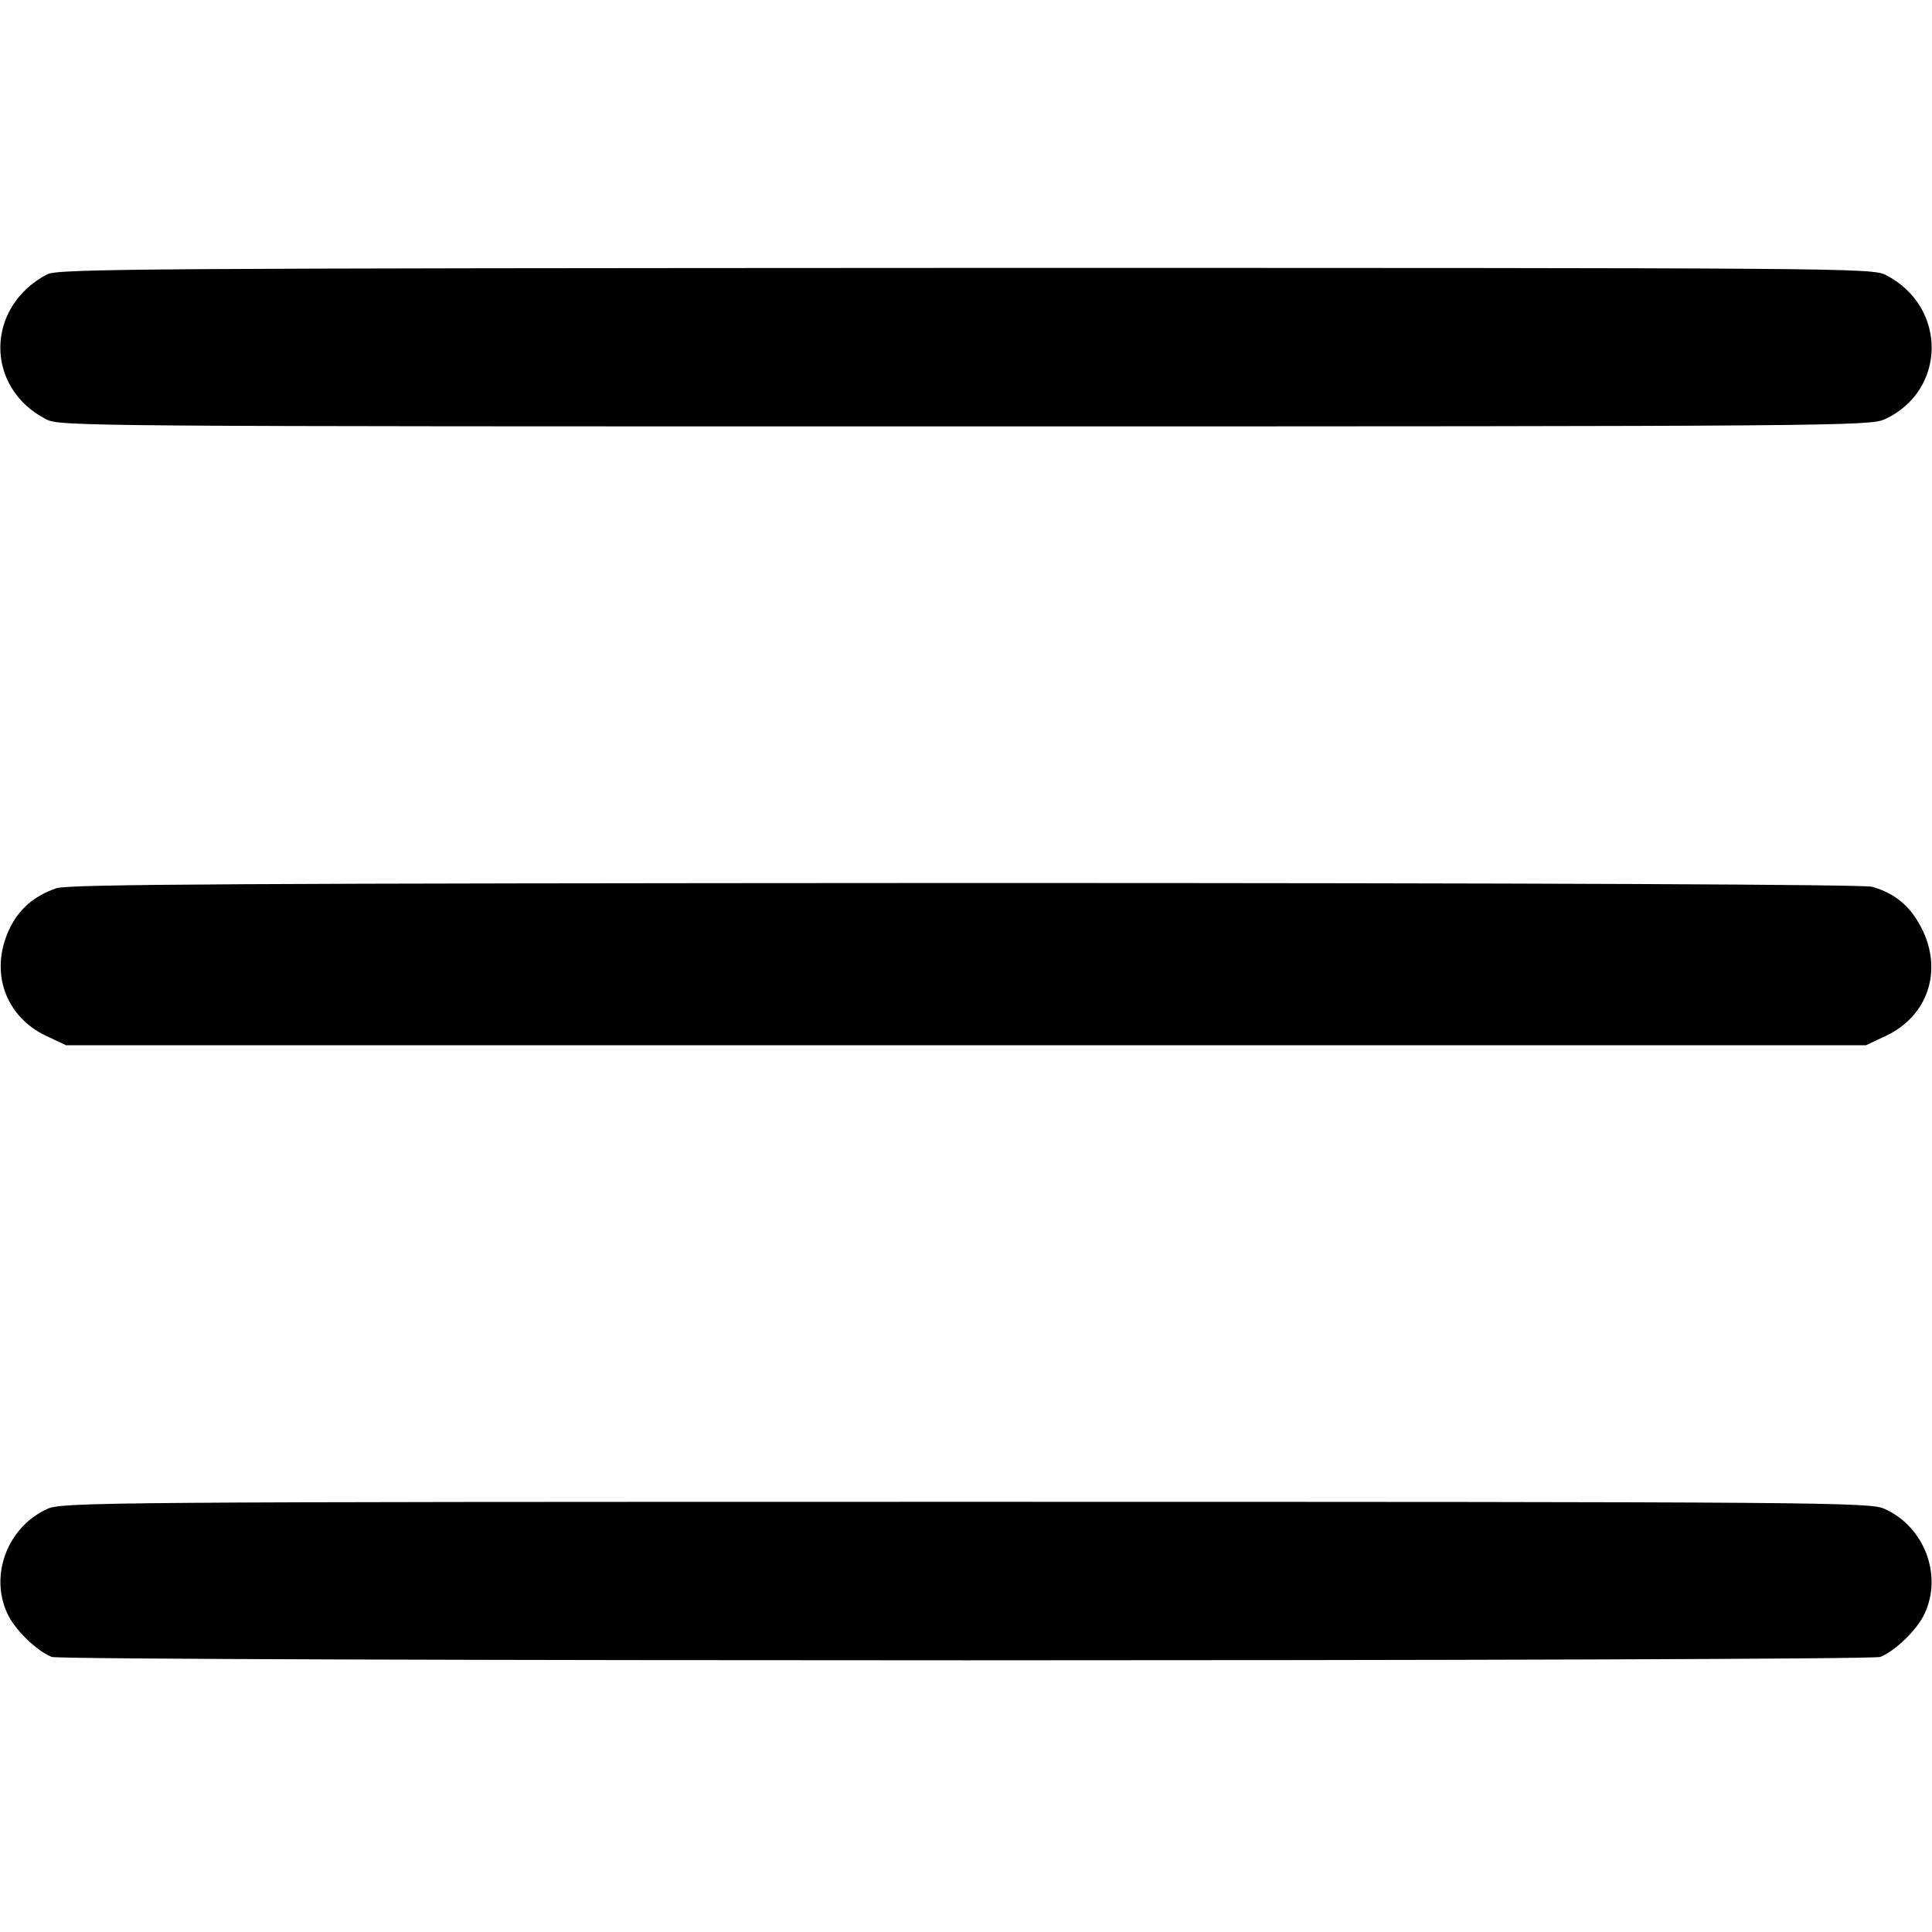
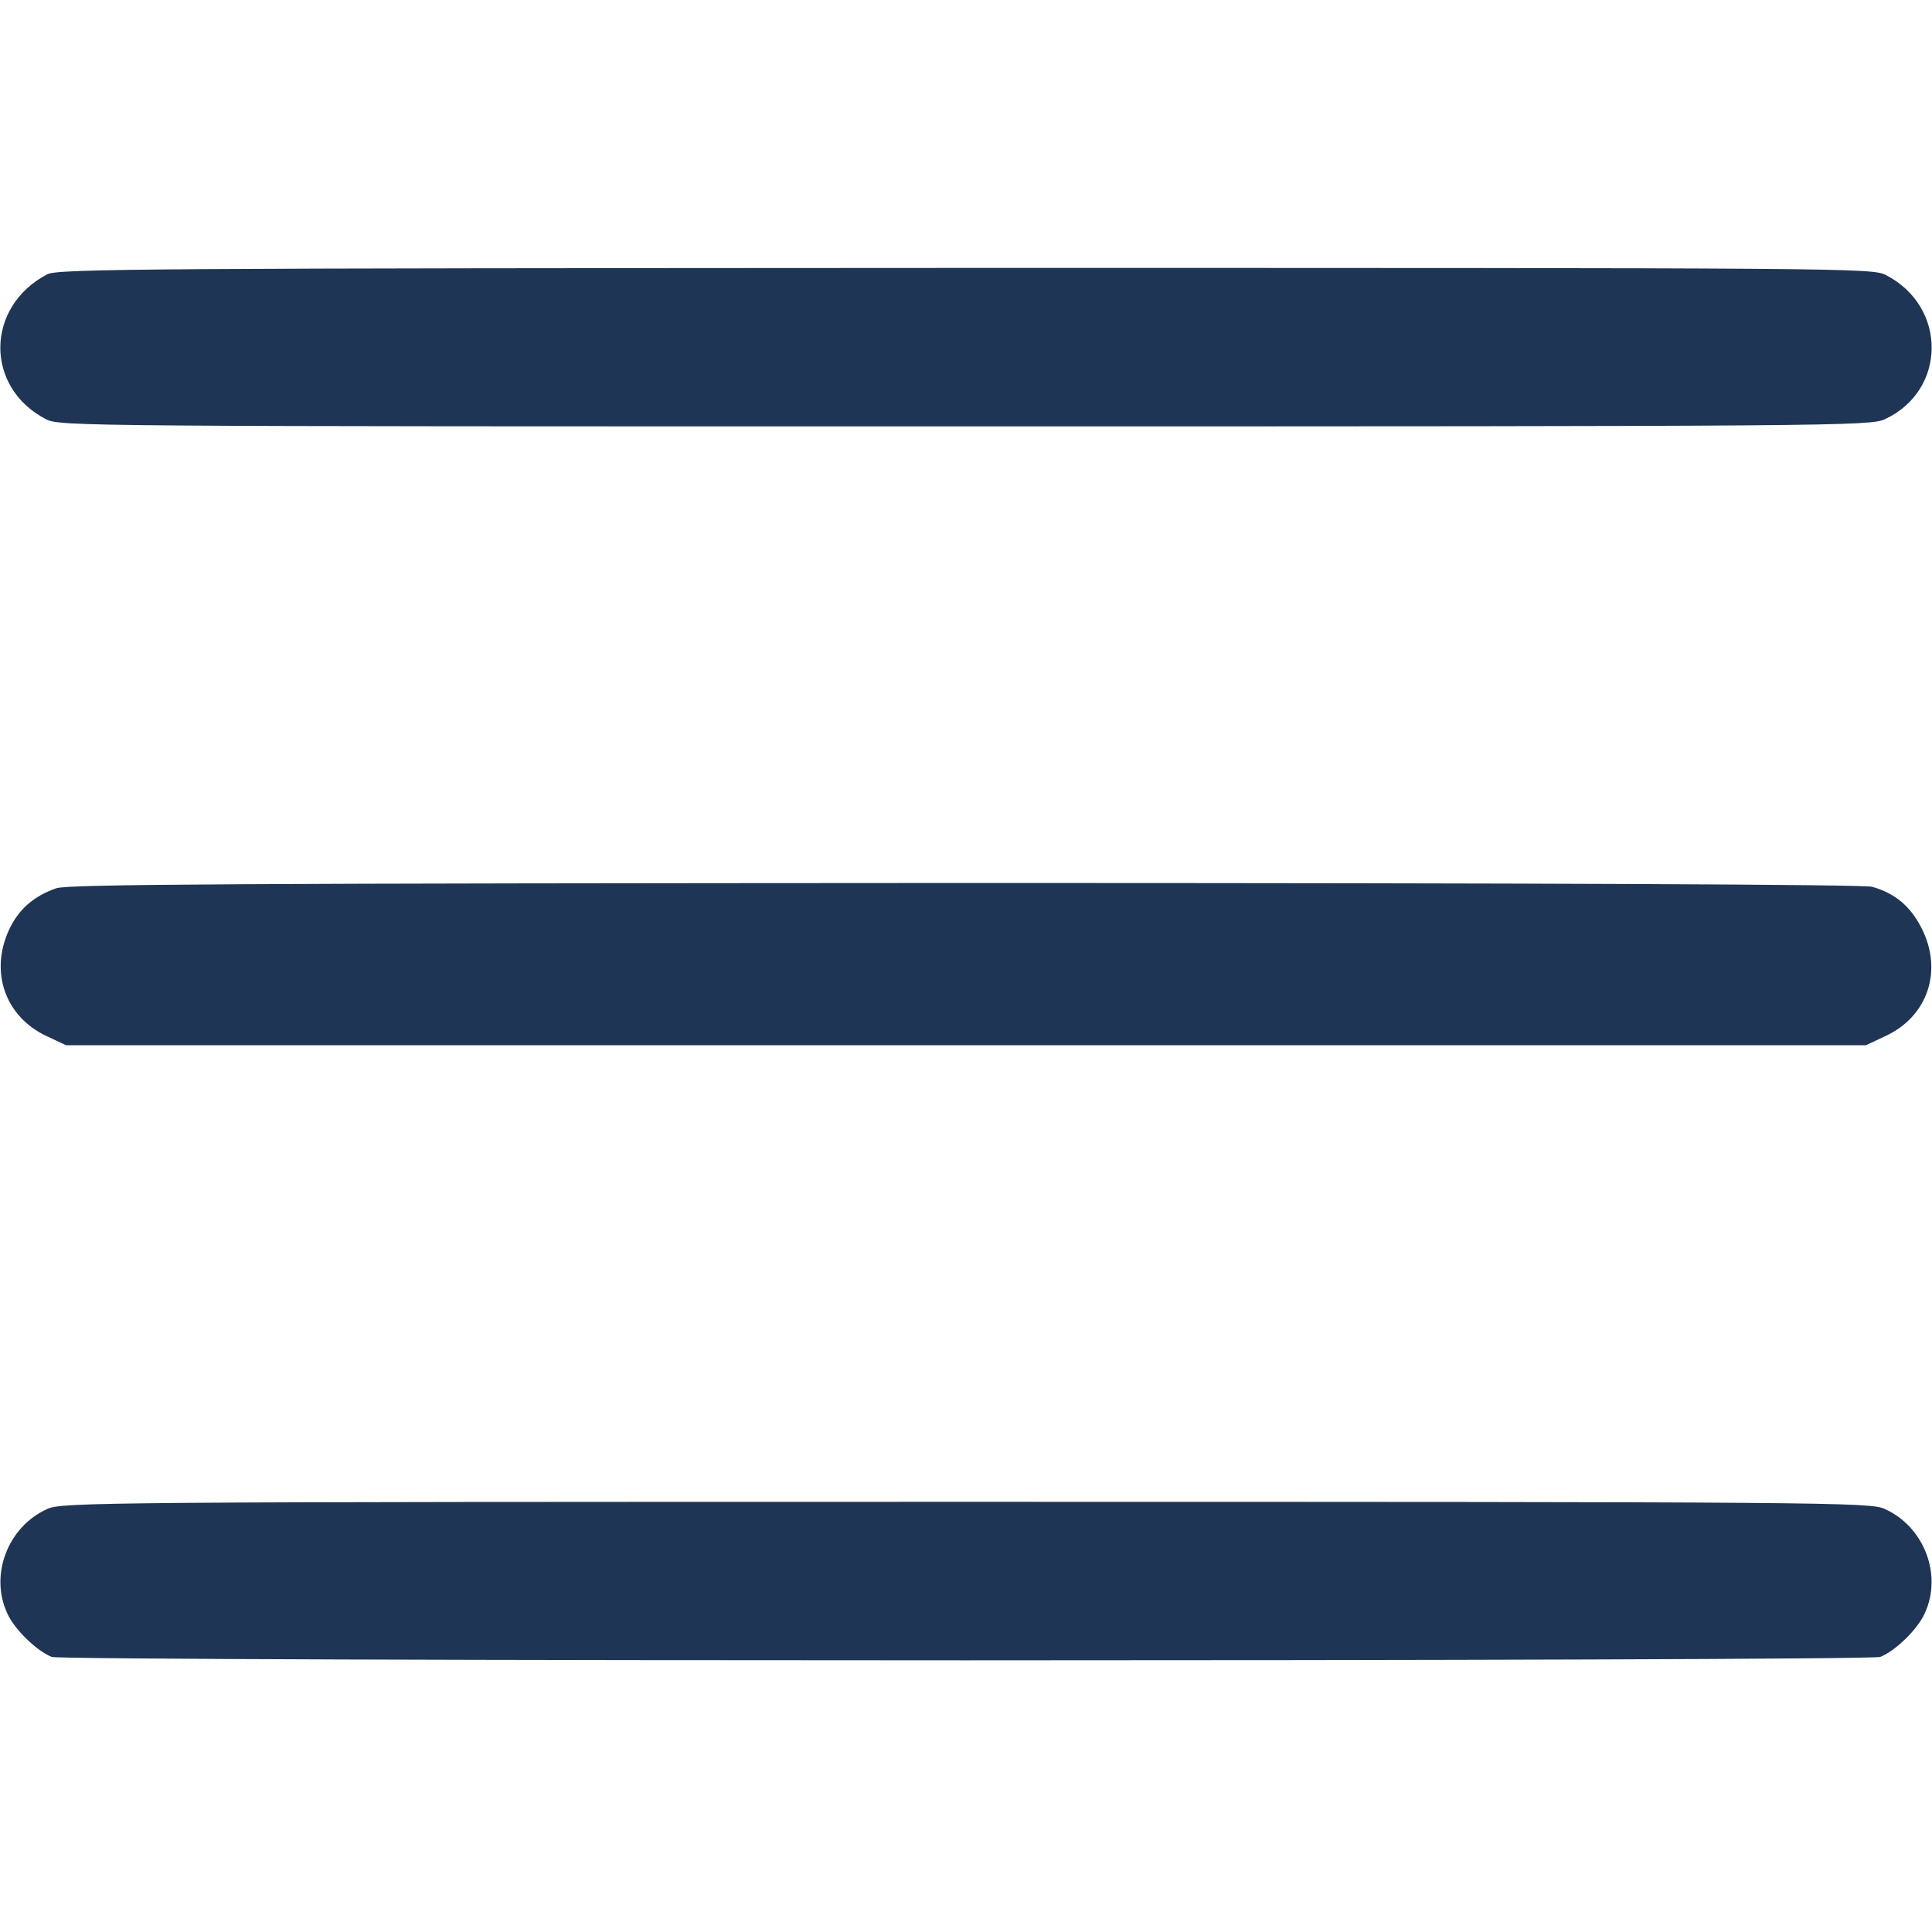
<svg xmlns="http://www.w3.org/2000/svg" version="1.0" width="512pt" height="512pt" viewBox="0 0 512 512" preserveAspectRatio="xMidYMid meet">
-   <g transform="translate(0,512) scale(0.1,-0.1)" fill="#000000" stroke="none">
+   <g transform="translate(0,512) scale(0.1,-0.1)" fill="#1F3555" stroke="none">
    <path d="M125 4393 c-164 -86 -166 -300 -3 -384 36 -19 95 -19 2435 -19 2313 0 2399 1 2438 19 164 76 166 298 3 382 -36 19 -95 19 -2440 19 -2169 -1 -2406 -2 -2433 -17z" />
    <path d="M149 2766 c-60 -21 -100 -56 -125 -110 -52 -112 -10 -231 100 -282 l51 -24 2385 0 2385 0 51 24 c113 52 154 174 96 287 -29 57 -70 92 -131 109 -24 6 -848 10 -2406 10 -1911 -1 -2377 -3 -2406 -14z" />
    <path d="M125 1121 c-104 -47 -153 -174 -106 -276 19 -43 78 -100 118 -116 33 -12 4813 -12 4846 0 40 16 99 73 118 116 47 102 -2 229 -106 276 -38 18 -140 19 -2435 19 -2295 0 -2397 -1 -2435 -19z" />
  </g>
</svg>
